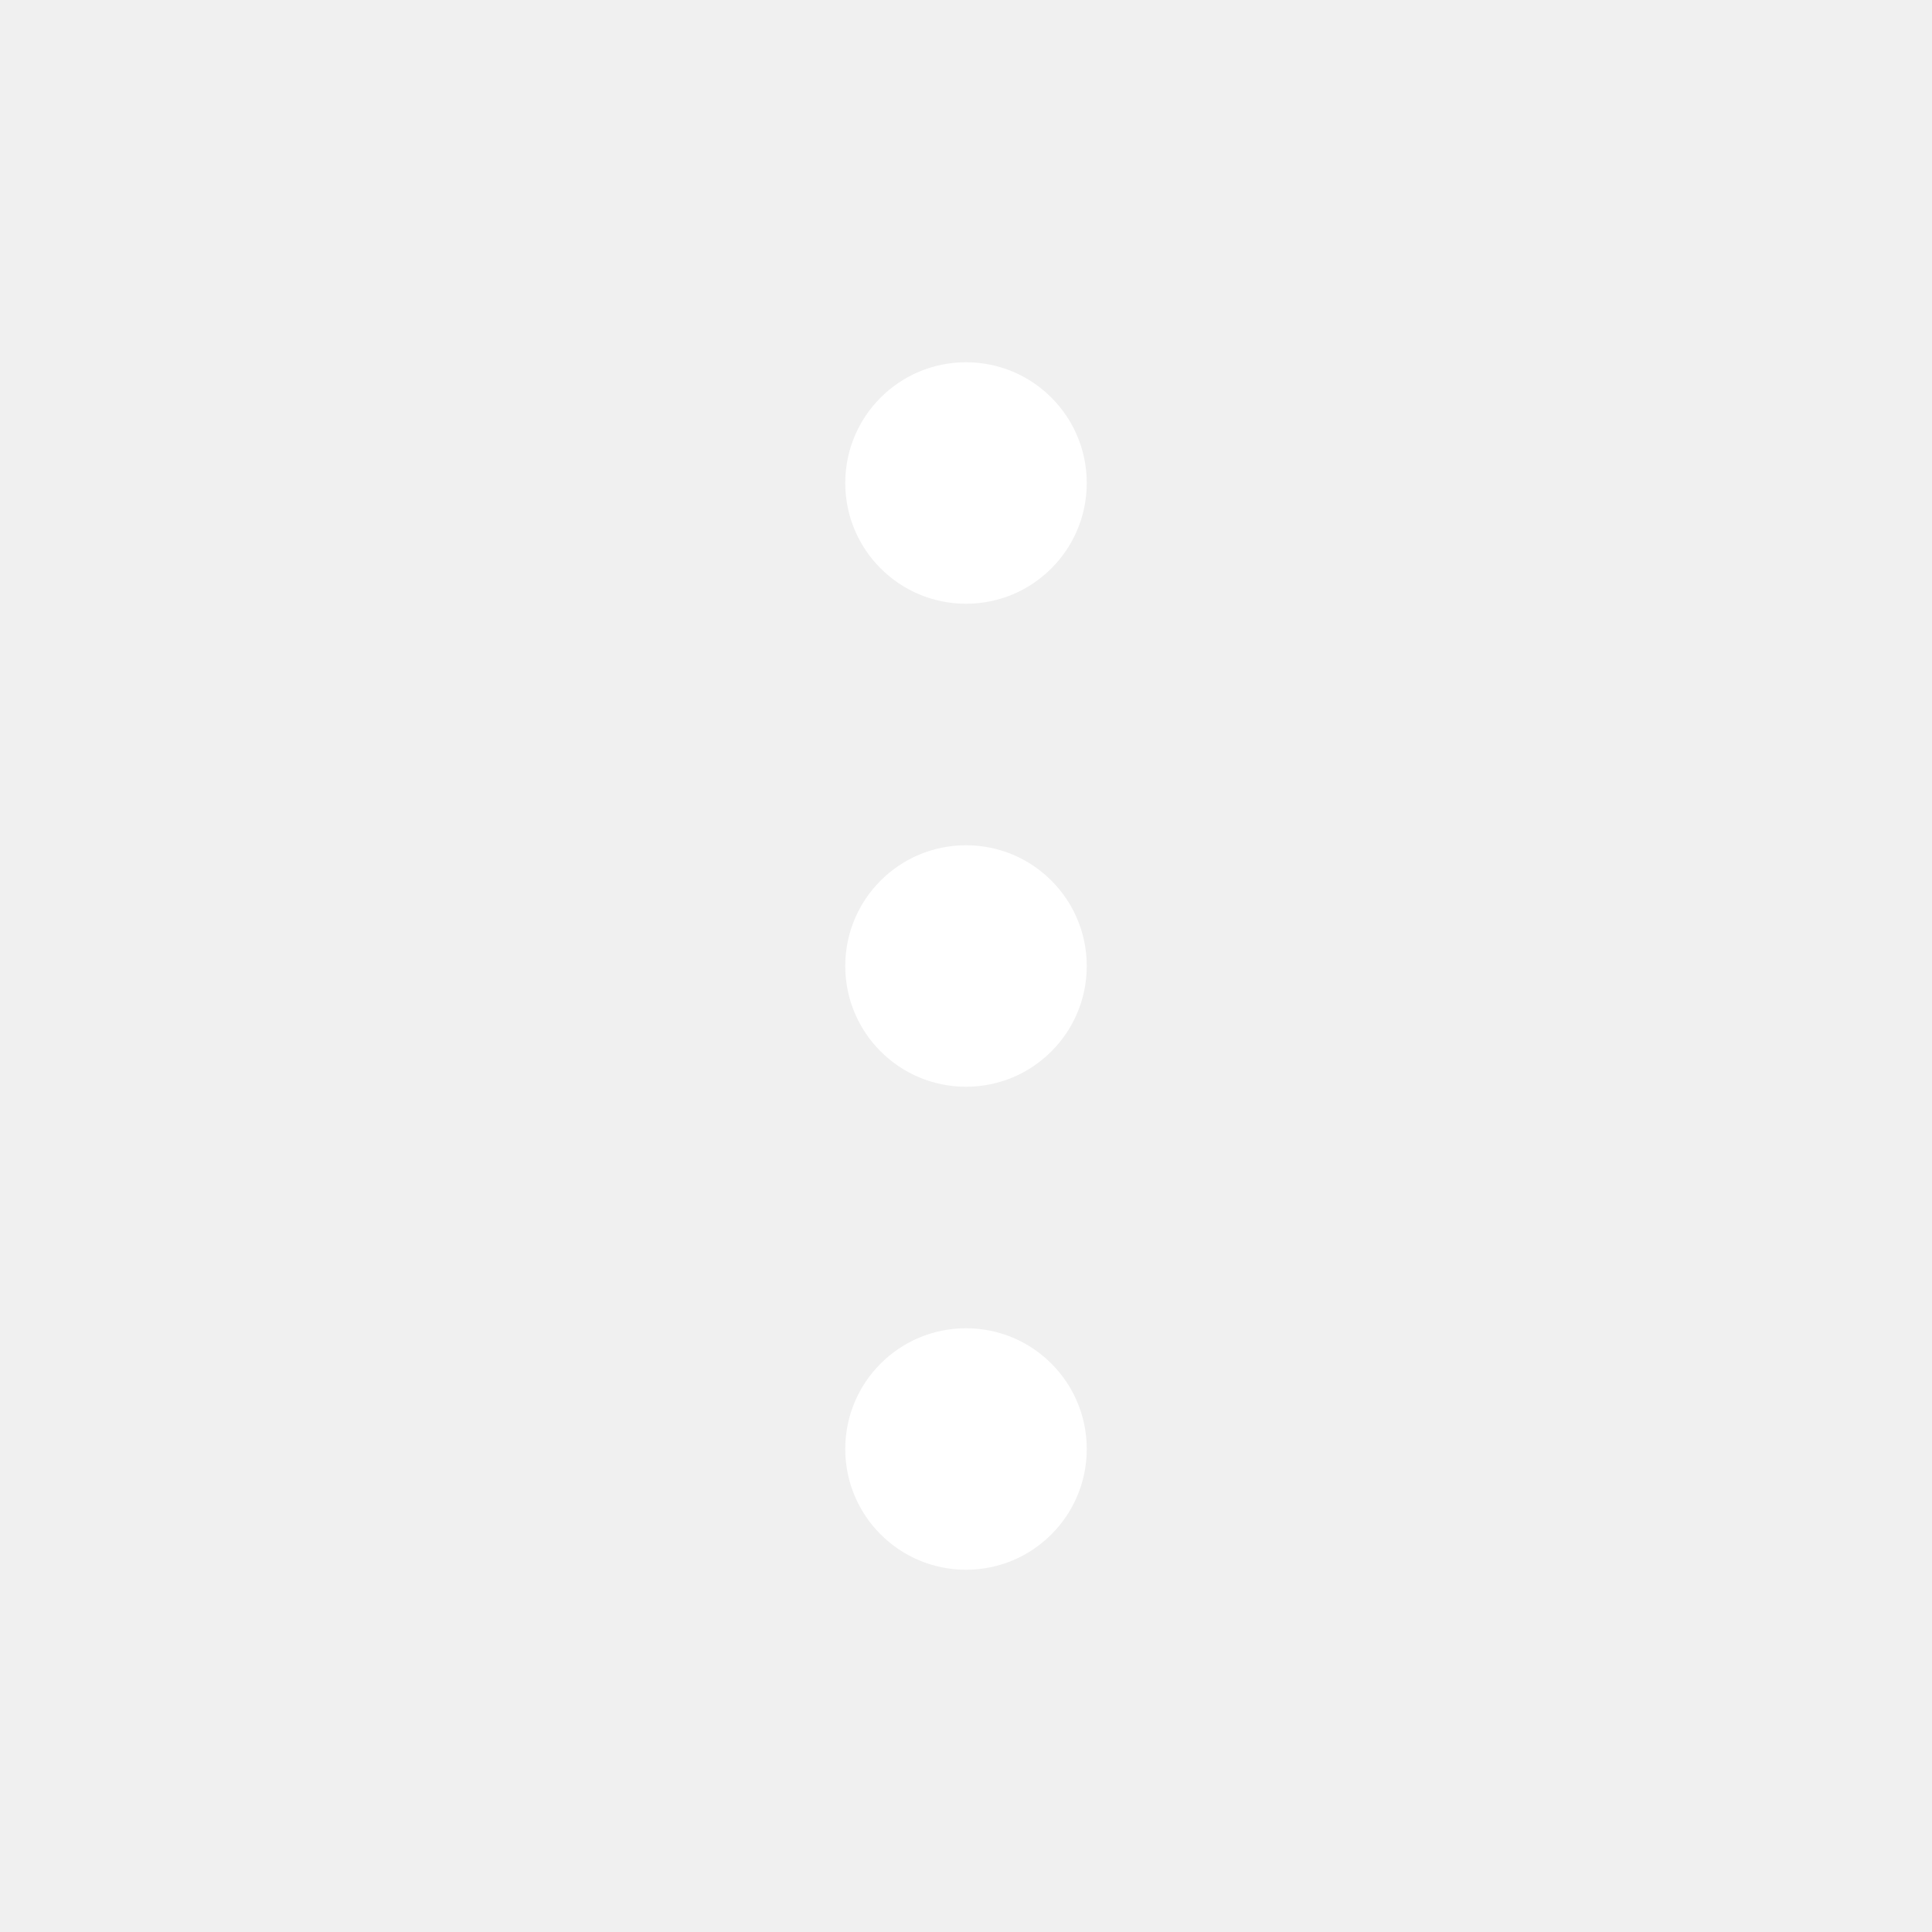
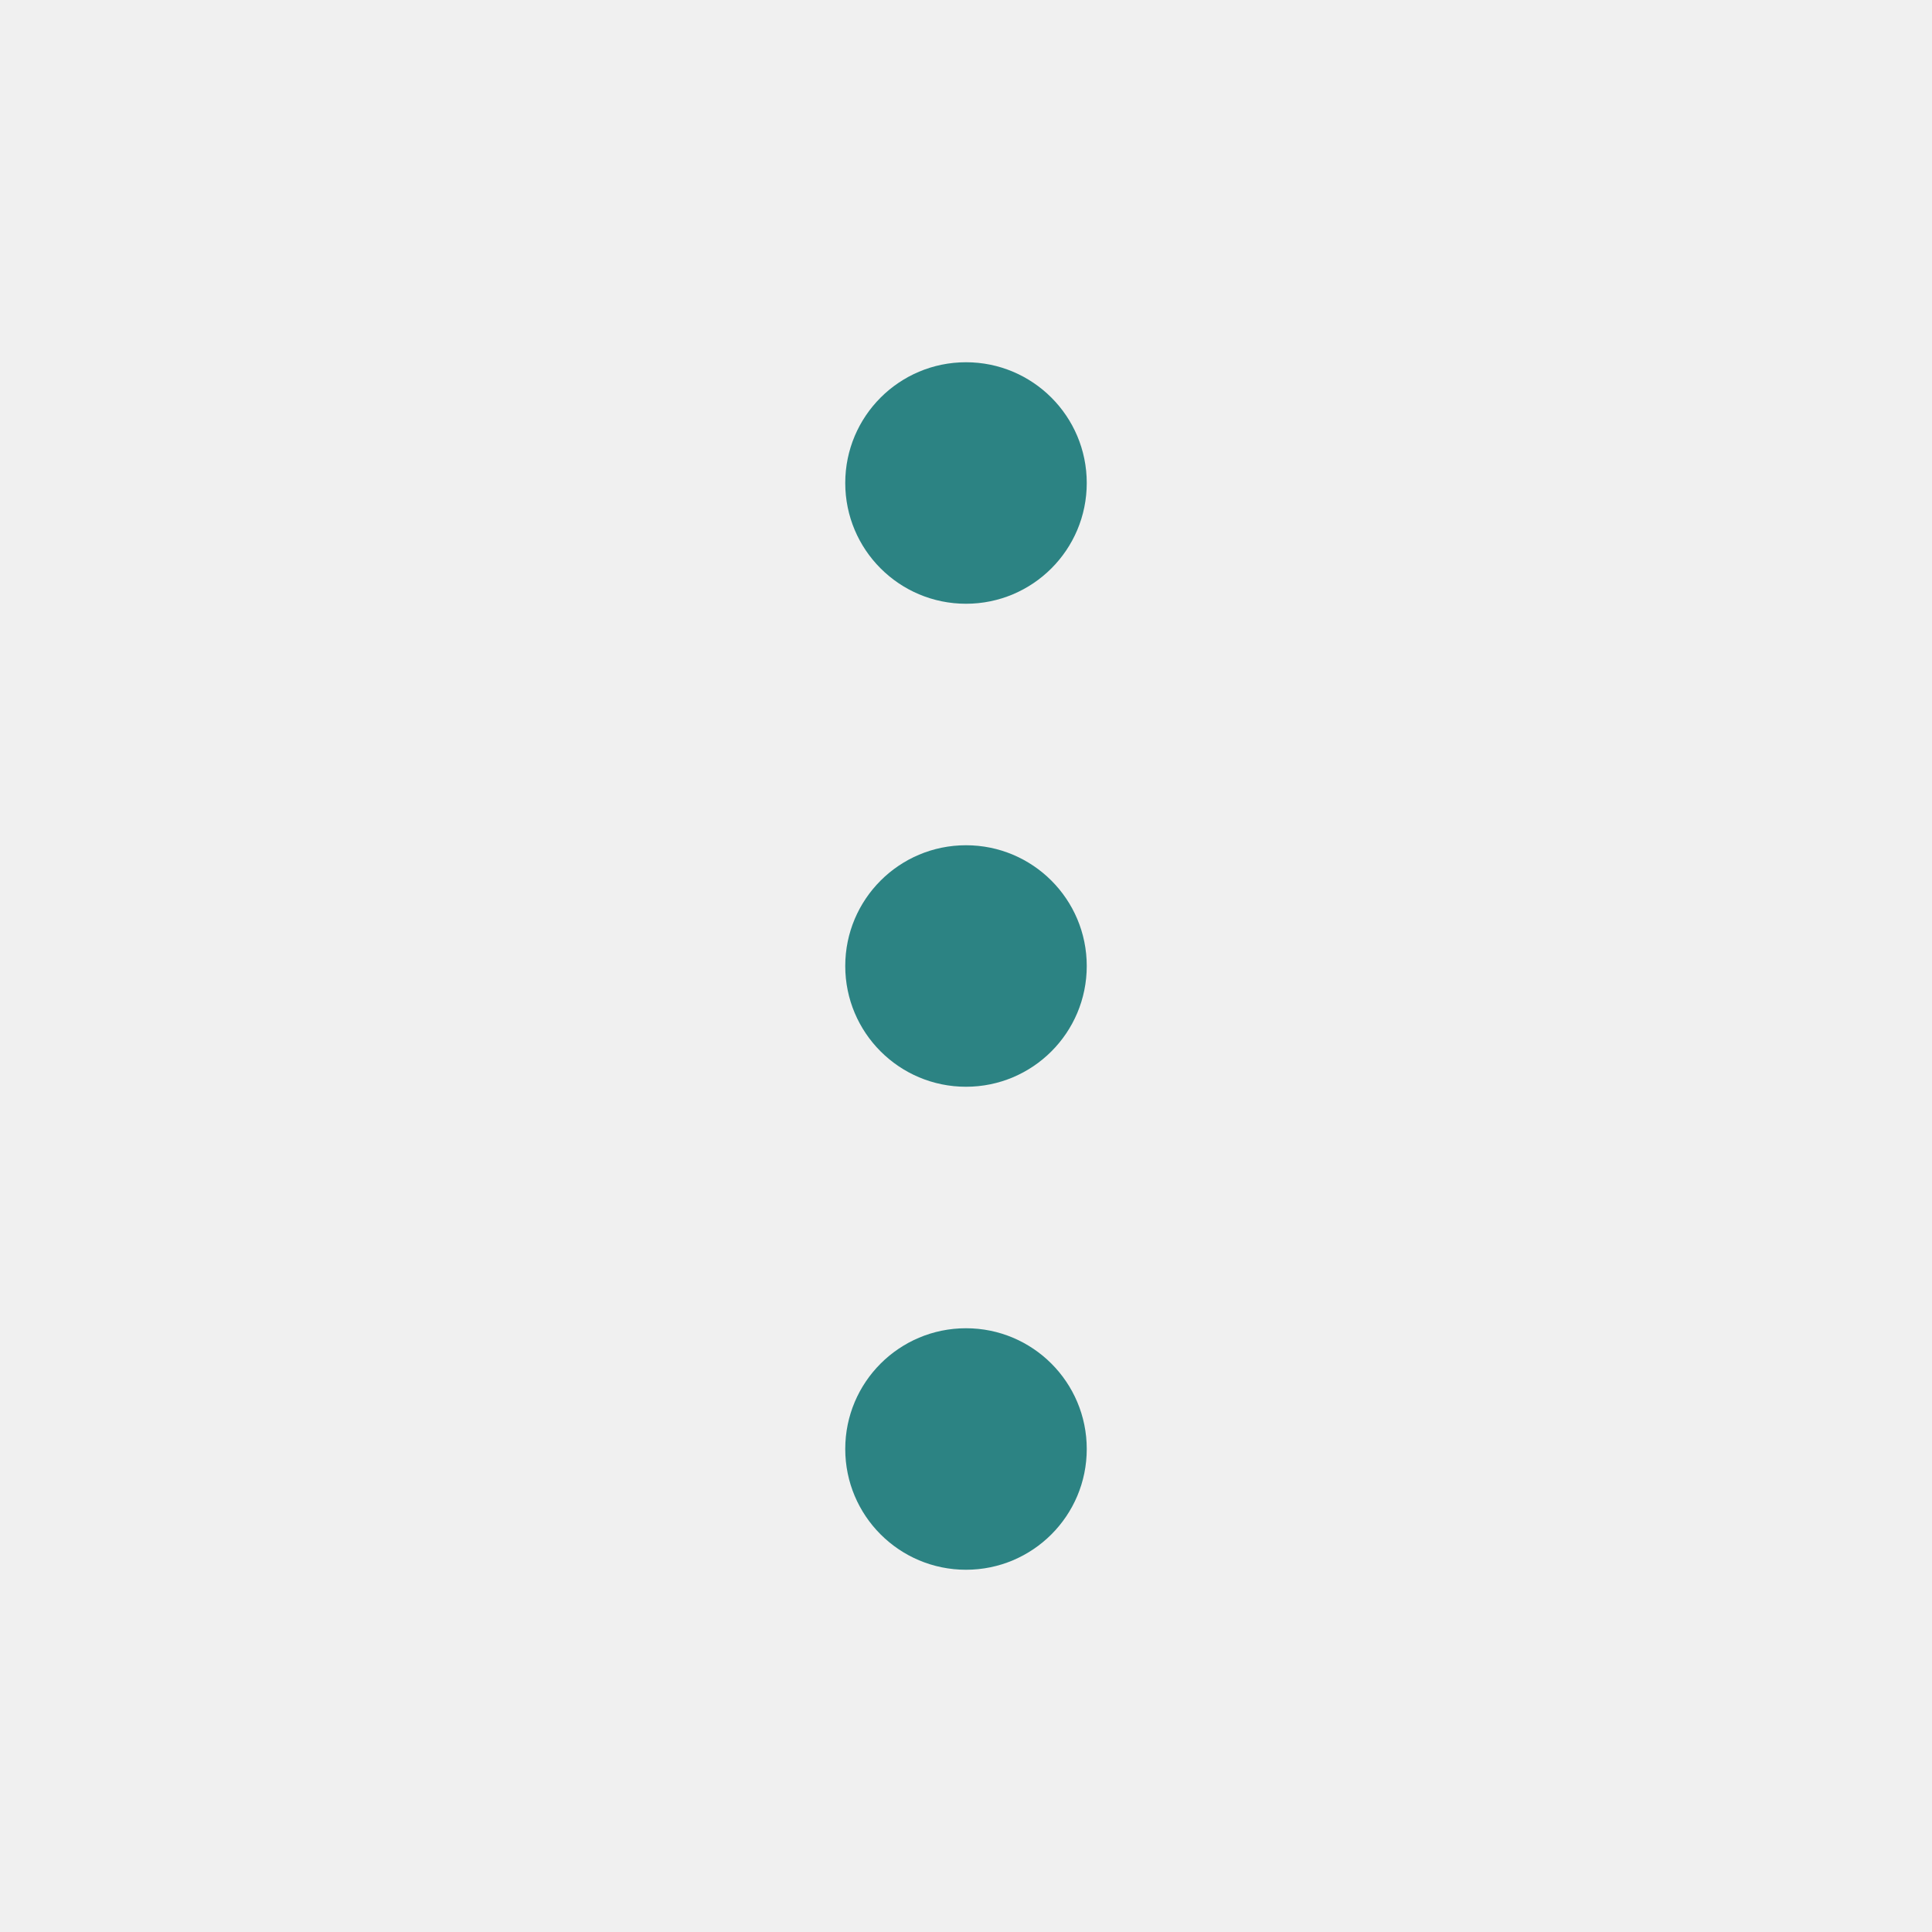
<svg xmlns="http://www.w3.org/2000/svg" width="32pt" height="32pt" viewBox="0 0 32 32" version="1.1">
  <g id="surface1">
-     <path style=" stroke:none;fill-rule:nonzero;fill:#FFFFFF;fill-opacity:1;" d="M 16 6 C 14.895 6 14 6.895 14 8 C 14 9.105 14.895 10 16 10 C 17.105 10 18 9.105 18 8 C 18 6.895 17.105 6 16 6 Z M 16 14 C 14.895 14 14 14.895 14 16 C 14 17.105 14.895 18 16 18 C 17.105 18 18 17.105 18 16 C 18 14.895 17.105 14 16 14 Z M 16 22 C 14.895 22 14 22.895 14 24 C 14 25.105 14.895 26 16 26 C 17.105 26 18 25.105 18 24 C 18 22.895 17.105 22 16 22 Z " />
+     <path style=" stroke:none;fill-rule:nonzero;fill:#2C8383;fill-opacity:1;" d="M 16 6 C 14.895 6 14 6.895 14 8 C 14 9.105 14.895 10 16 10 C 17.105 10 18 9.105 18 8 C 18 6.895 17.105 6 16 6 Z M 16 14 C 14.895 14 14 14.895 14 16 C 14 17.105 14.895 18 16 18 C 17.105 18 18 17.105 18 16 C 18 14.895 17.105 14 16 14 Z M 16 22 C 14.895 22 14 22.895 14 24 C 14 25.105 14.895 26 16 26 C 17.105 26 18 25.105 18 24 C 18 22.895 17.105 22 16 22 Z " />
  </g>
</svg>
